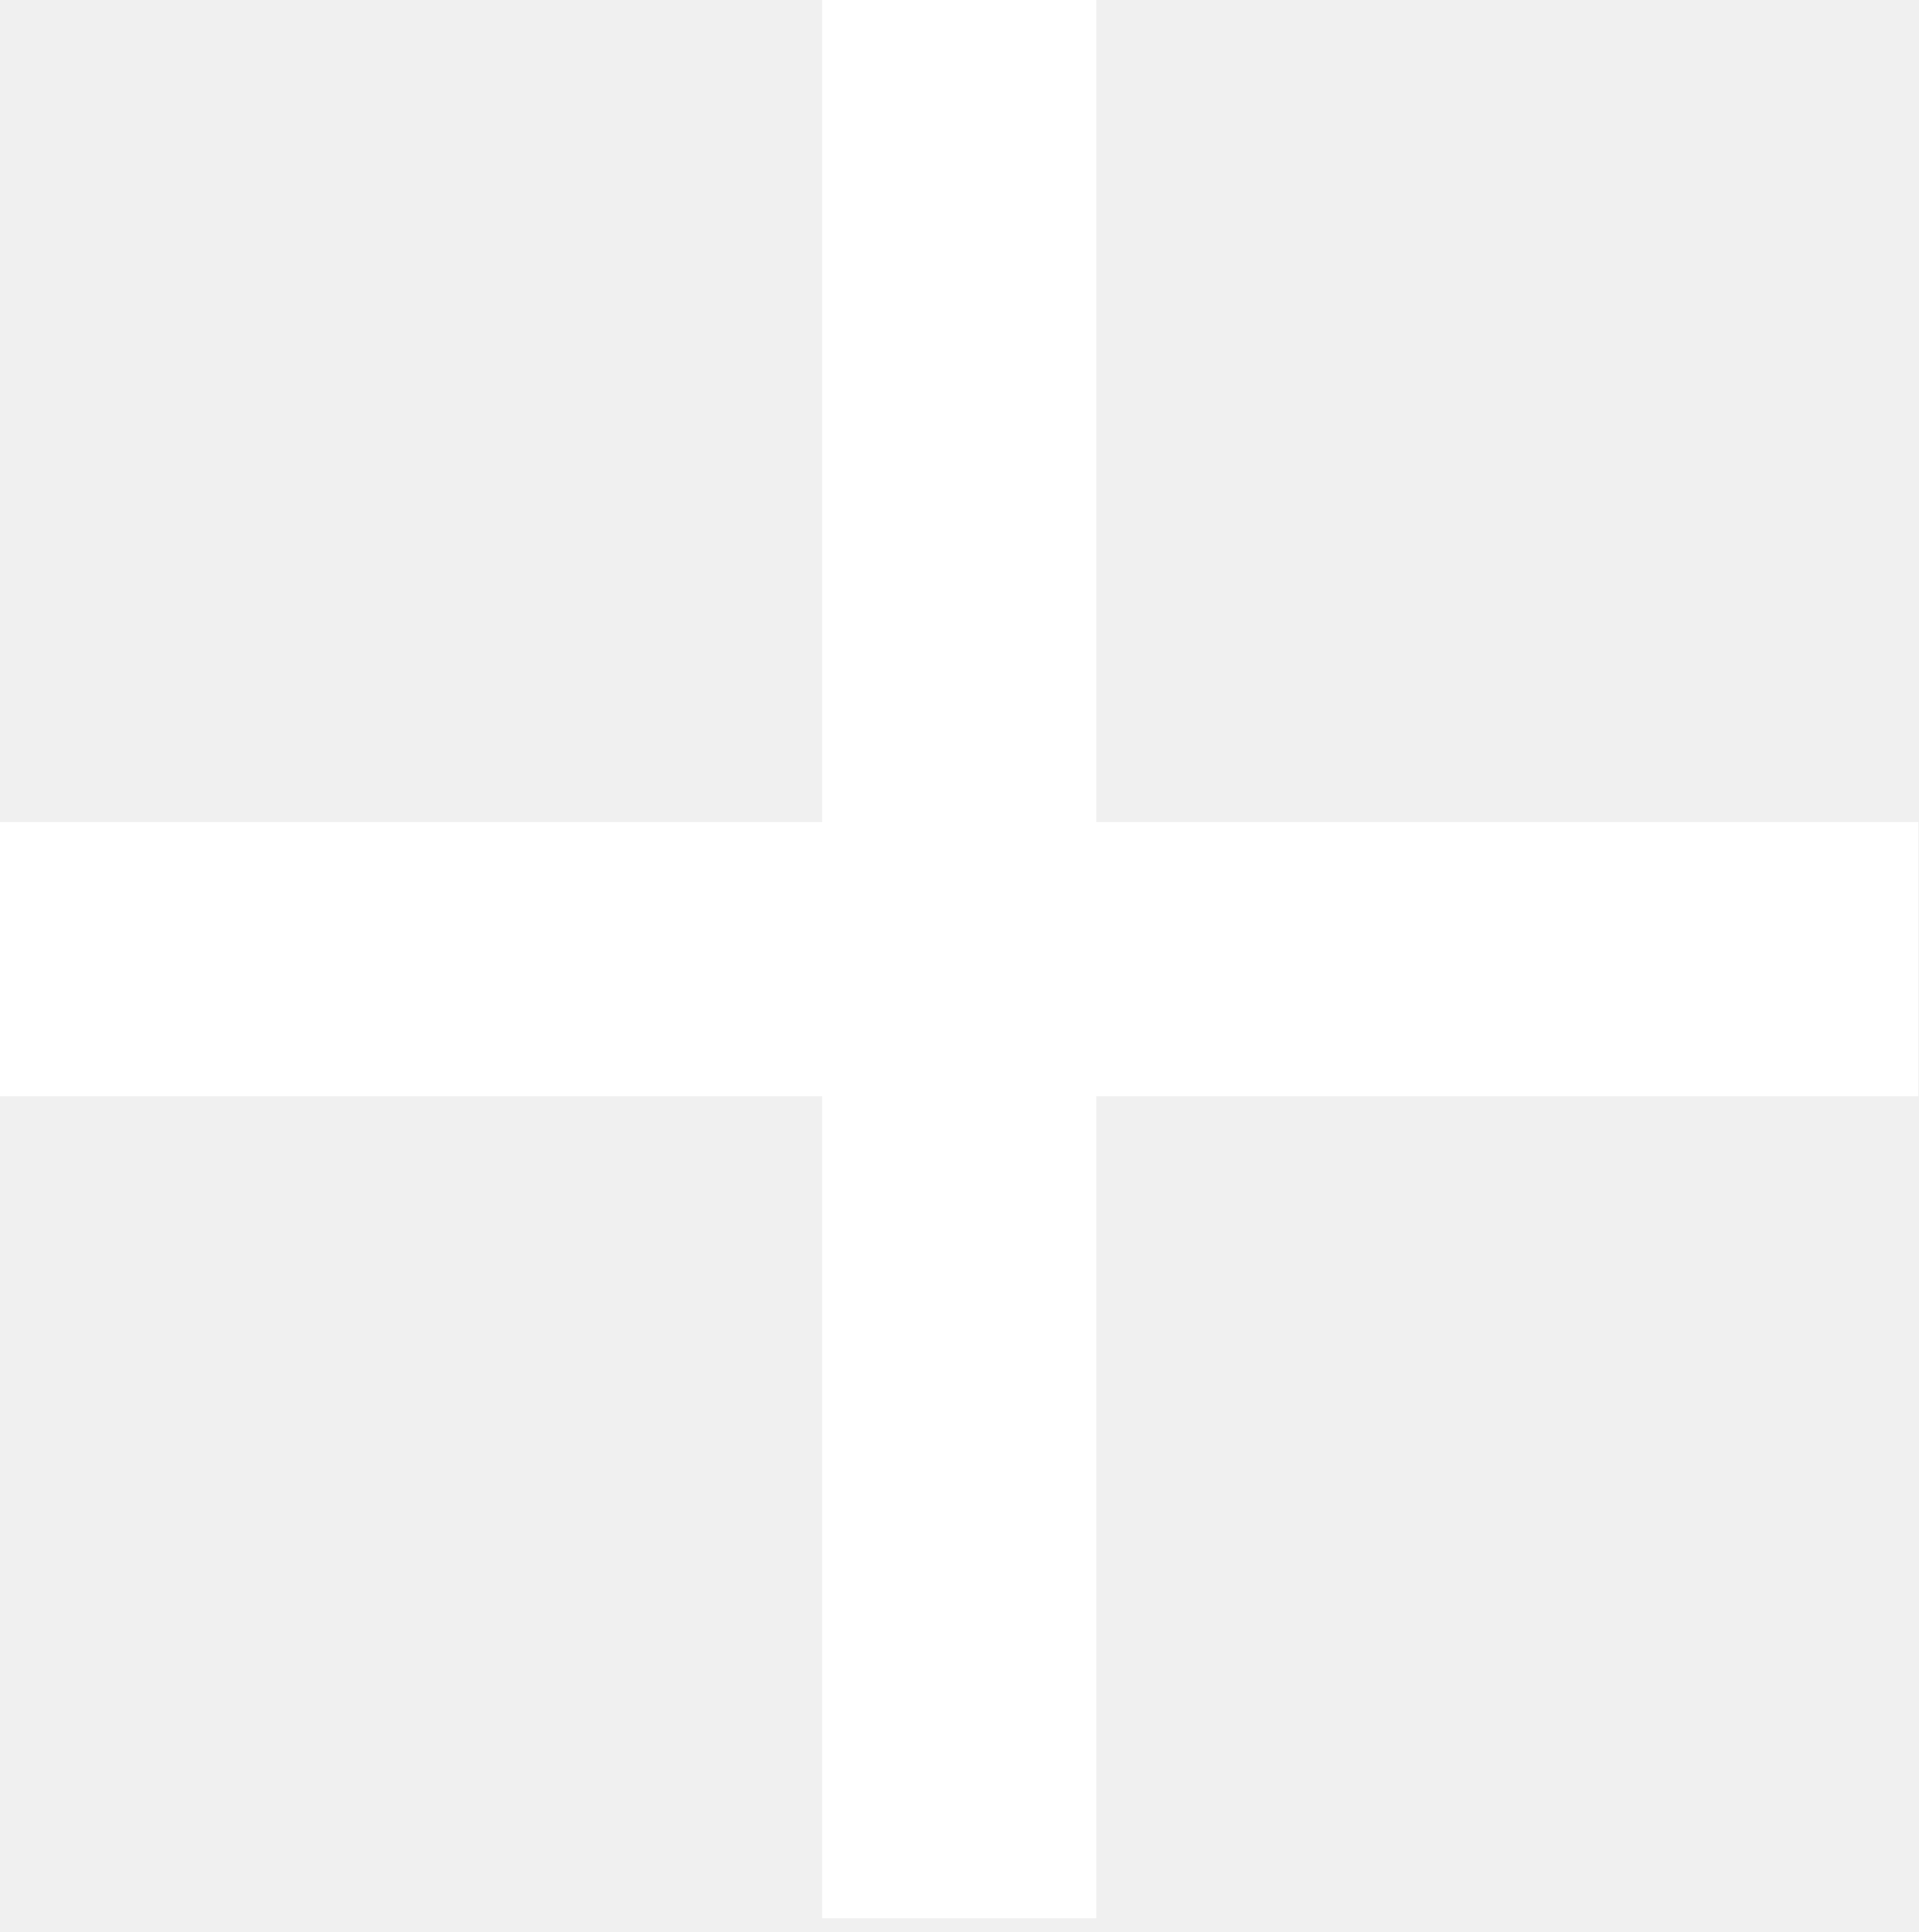
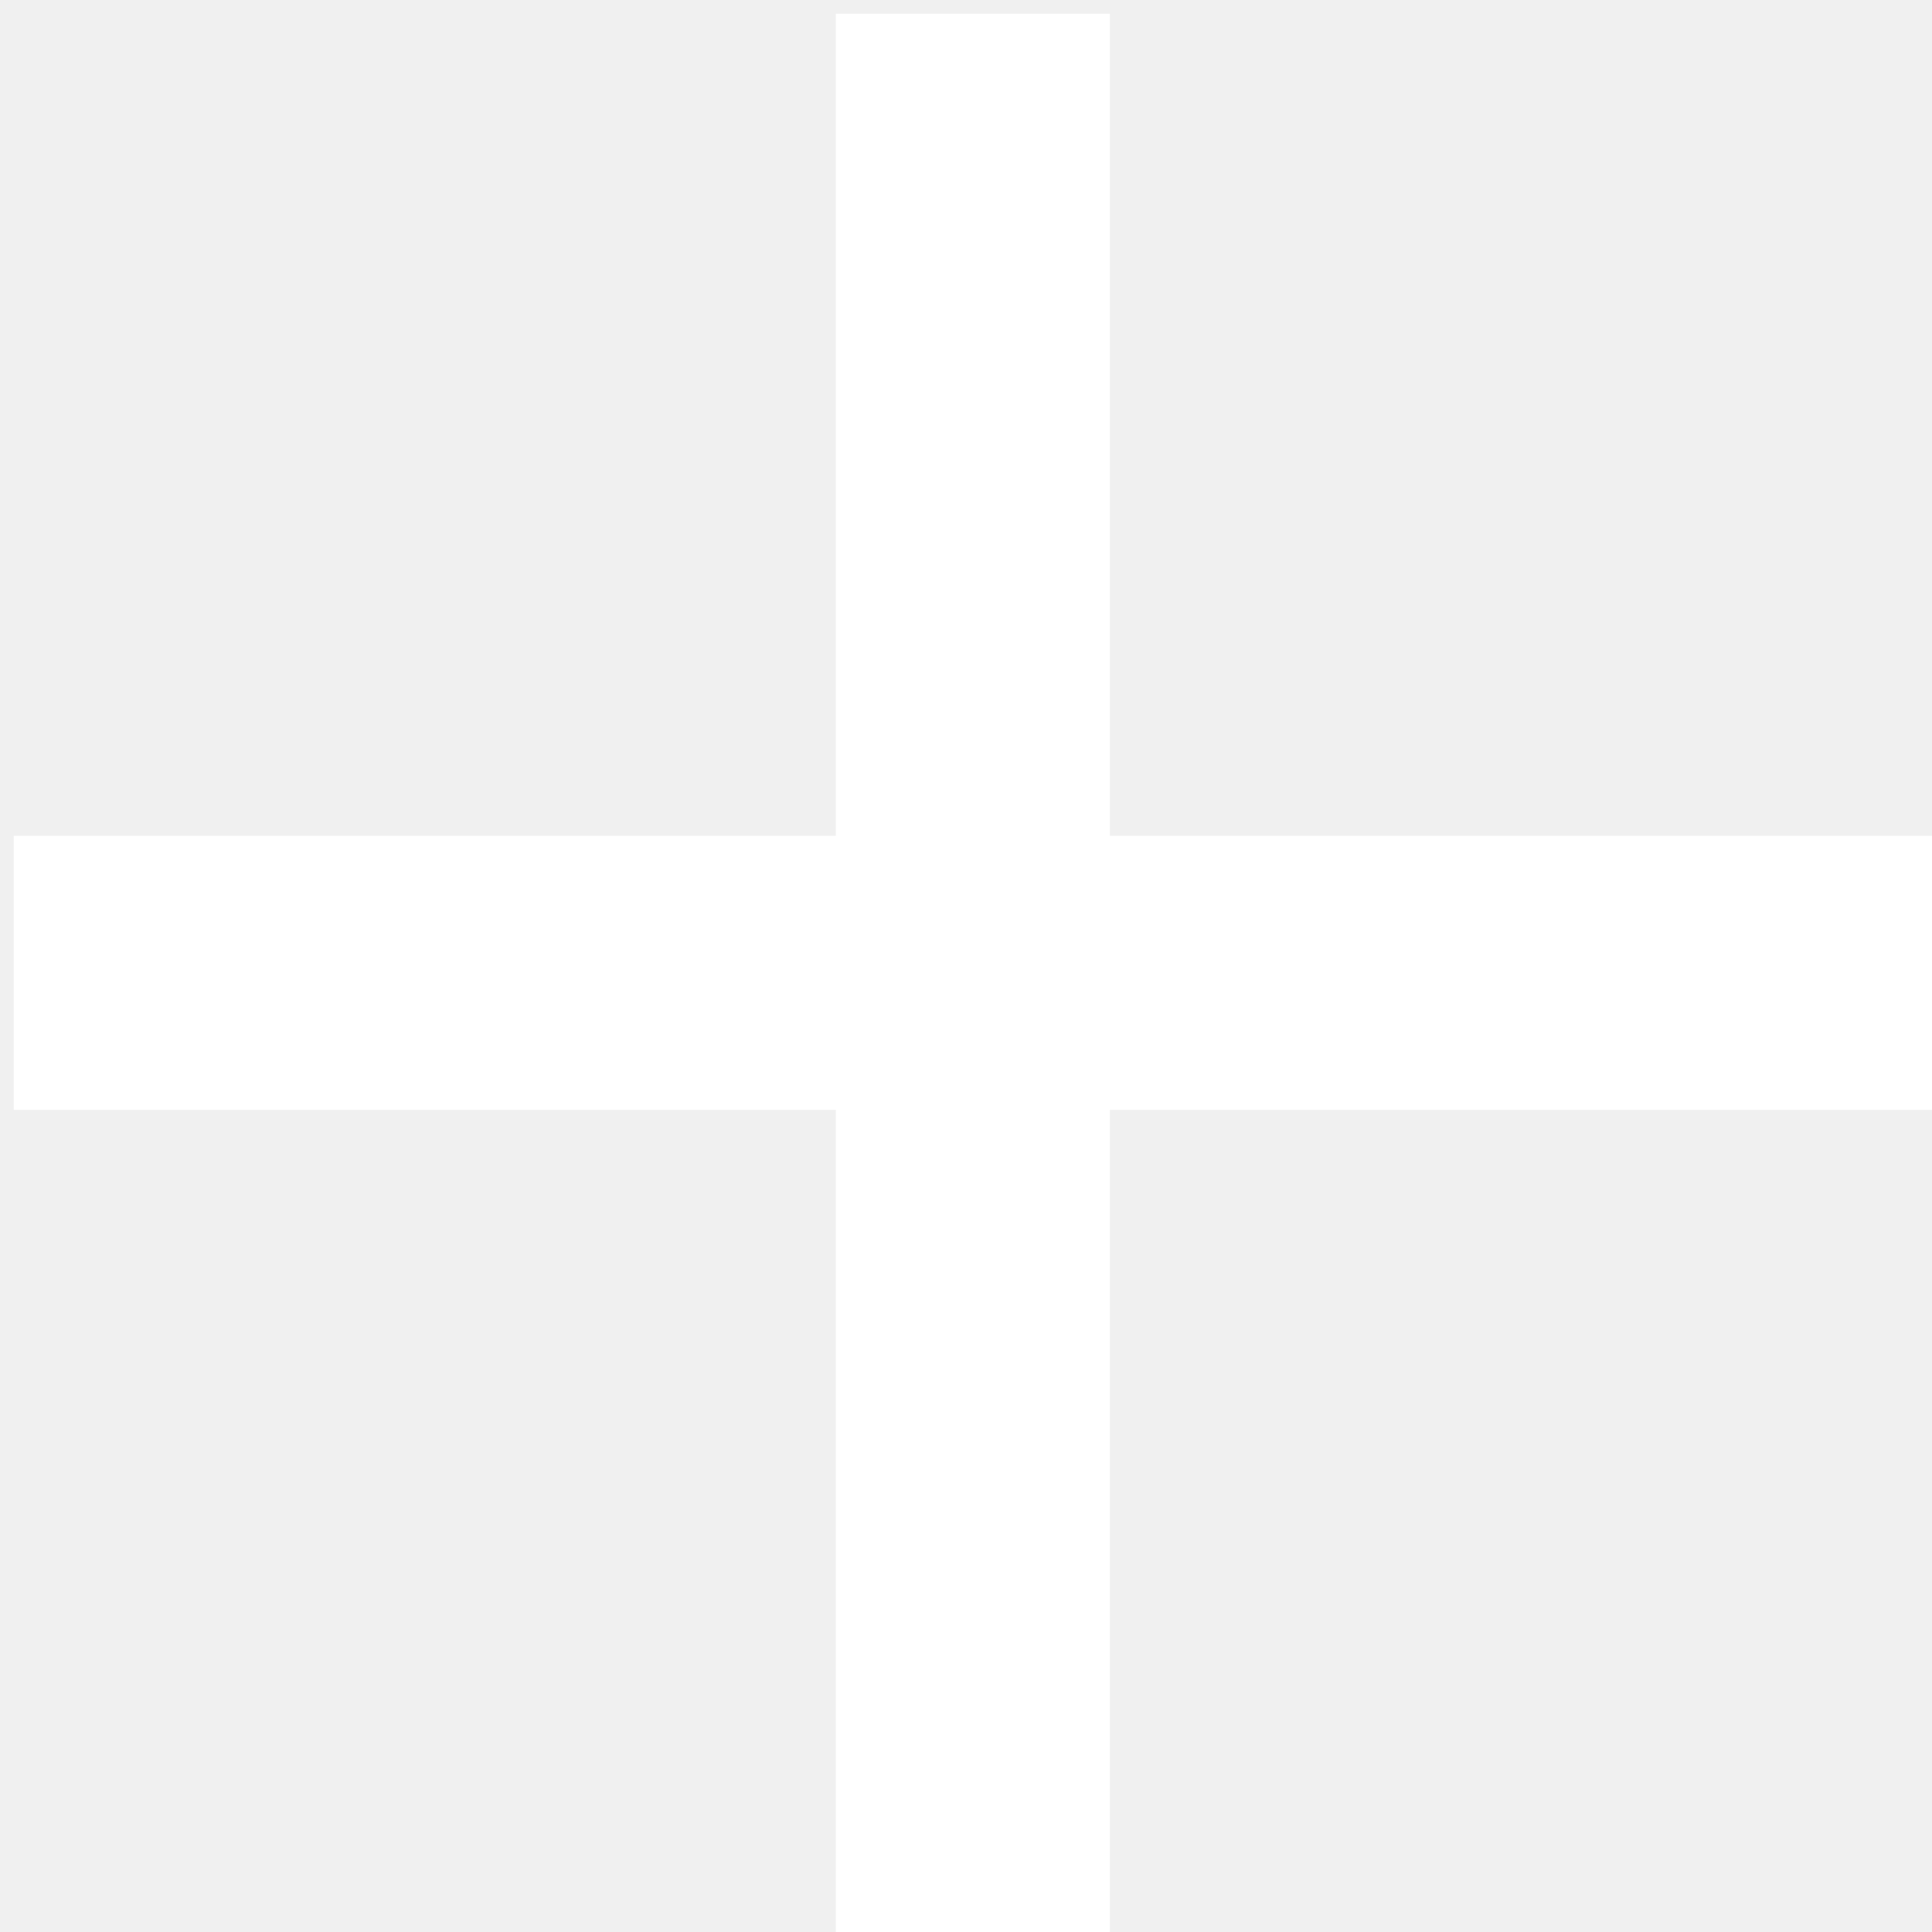
- <svg xmlns="http://www.w3.org/2000/svg" version="1.1" id="Layer_1" x="0px" y="0px" viewBox="0 0 14 14.1" enable-background="new 0 0 14 14.1" xml:space="preserve">
+ <svg xmlns="http://www.w3.org/2000/svg" version="1.1" id="Layer_1" x="0px" y="0px" viewBox="3.2 2.9 14.1 14.1" enable-background="new 3.2 2.9 14.1 14.1" xml:space="preserve">
  <g>
-     <polyline fill-rule="evenodd" clip-rule="evenodd" fill="none" stroke="#FFFFFF" stroke-width="2" stroke-linecap="square" stroke-linejoin="round" stroke-miterlimit="10" points="   7,13 7,7 1,7  " />
-     <polyline fill-rule="evenodd" clip-rule="evenodd" fill="none" stroke="#FFFFFF" stroke-width="2" stroke-linecap="square" stroke-linejoin="round" stroke-miterlimit="10" points="   7,1 7,7 13,7  " />
+     <polyline fill-rule="evenodd" clip-rule="evenodd" fill="none" stroke="#FFFFFF" stroke-width="2" stroke-linecap="square" stroke-linejoin="round" stroke-miterlimit="10" points="   10.3,16 10.3,10 4.3,10  " />
+     <polyline fill-rule="evenodd" clip-rule="evenodd" fill="none" stroke="#FFFFFF" stroke-width="2" stroke-linecap="square" stroke-linejoin="round" stroke-miterlimit="10" points="   10.3,4 10.3,10 16.3,10  " />
  </g>
</svg>
